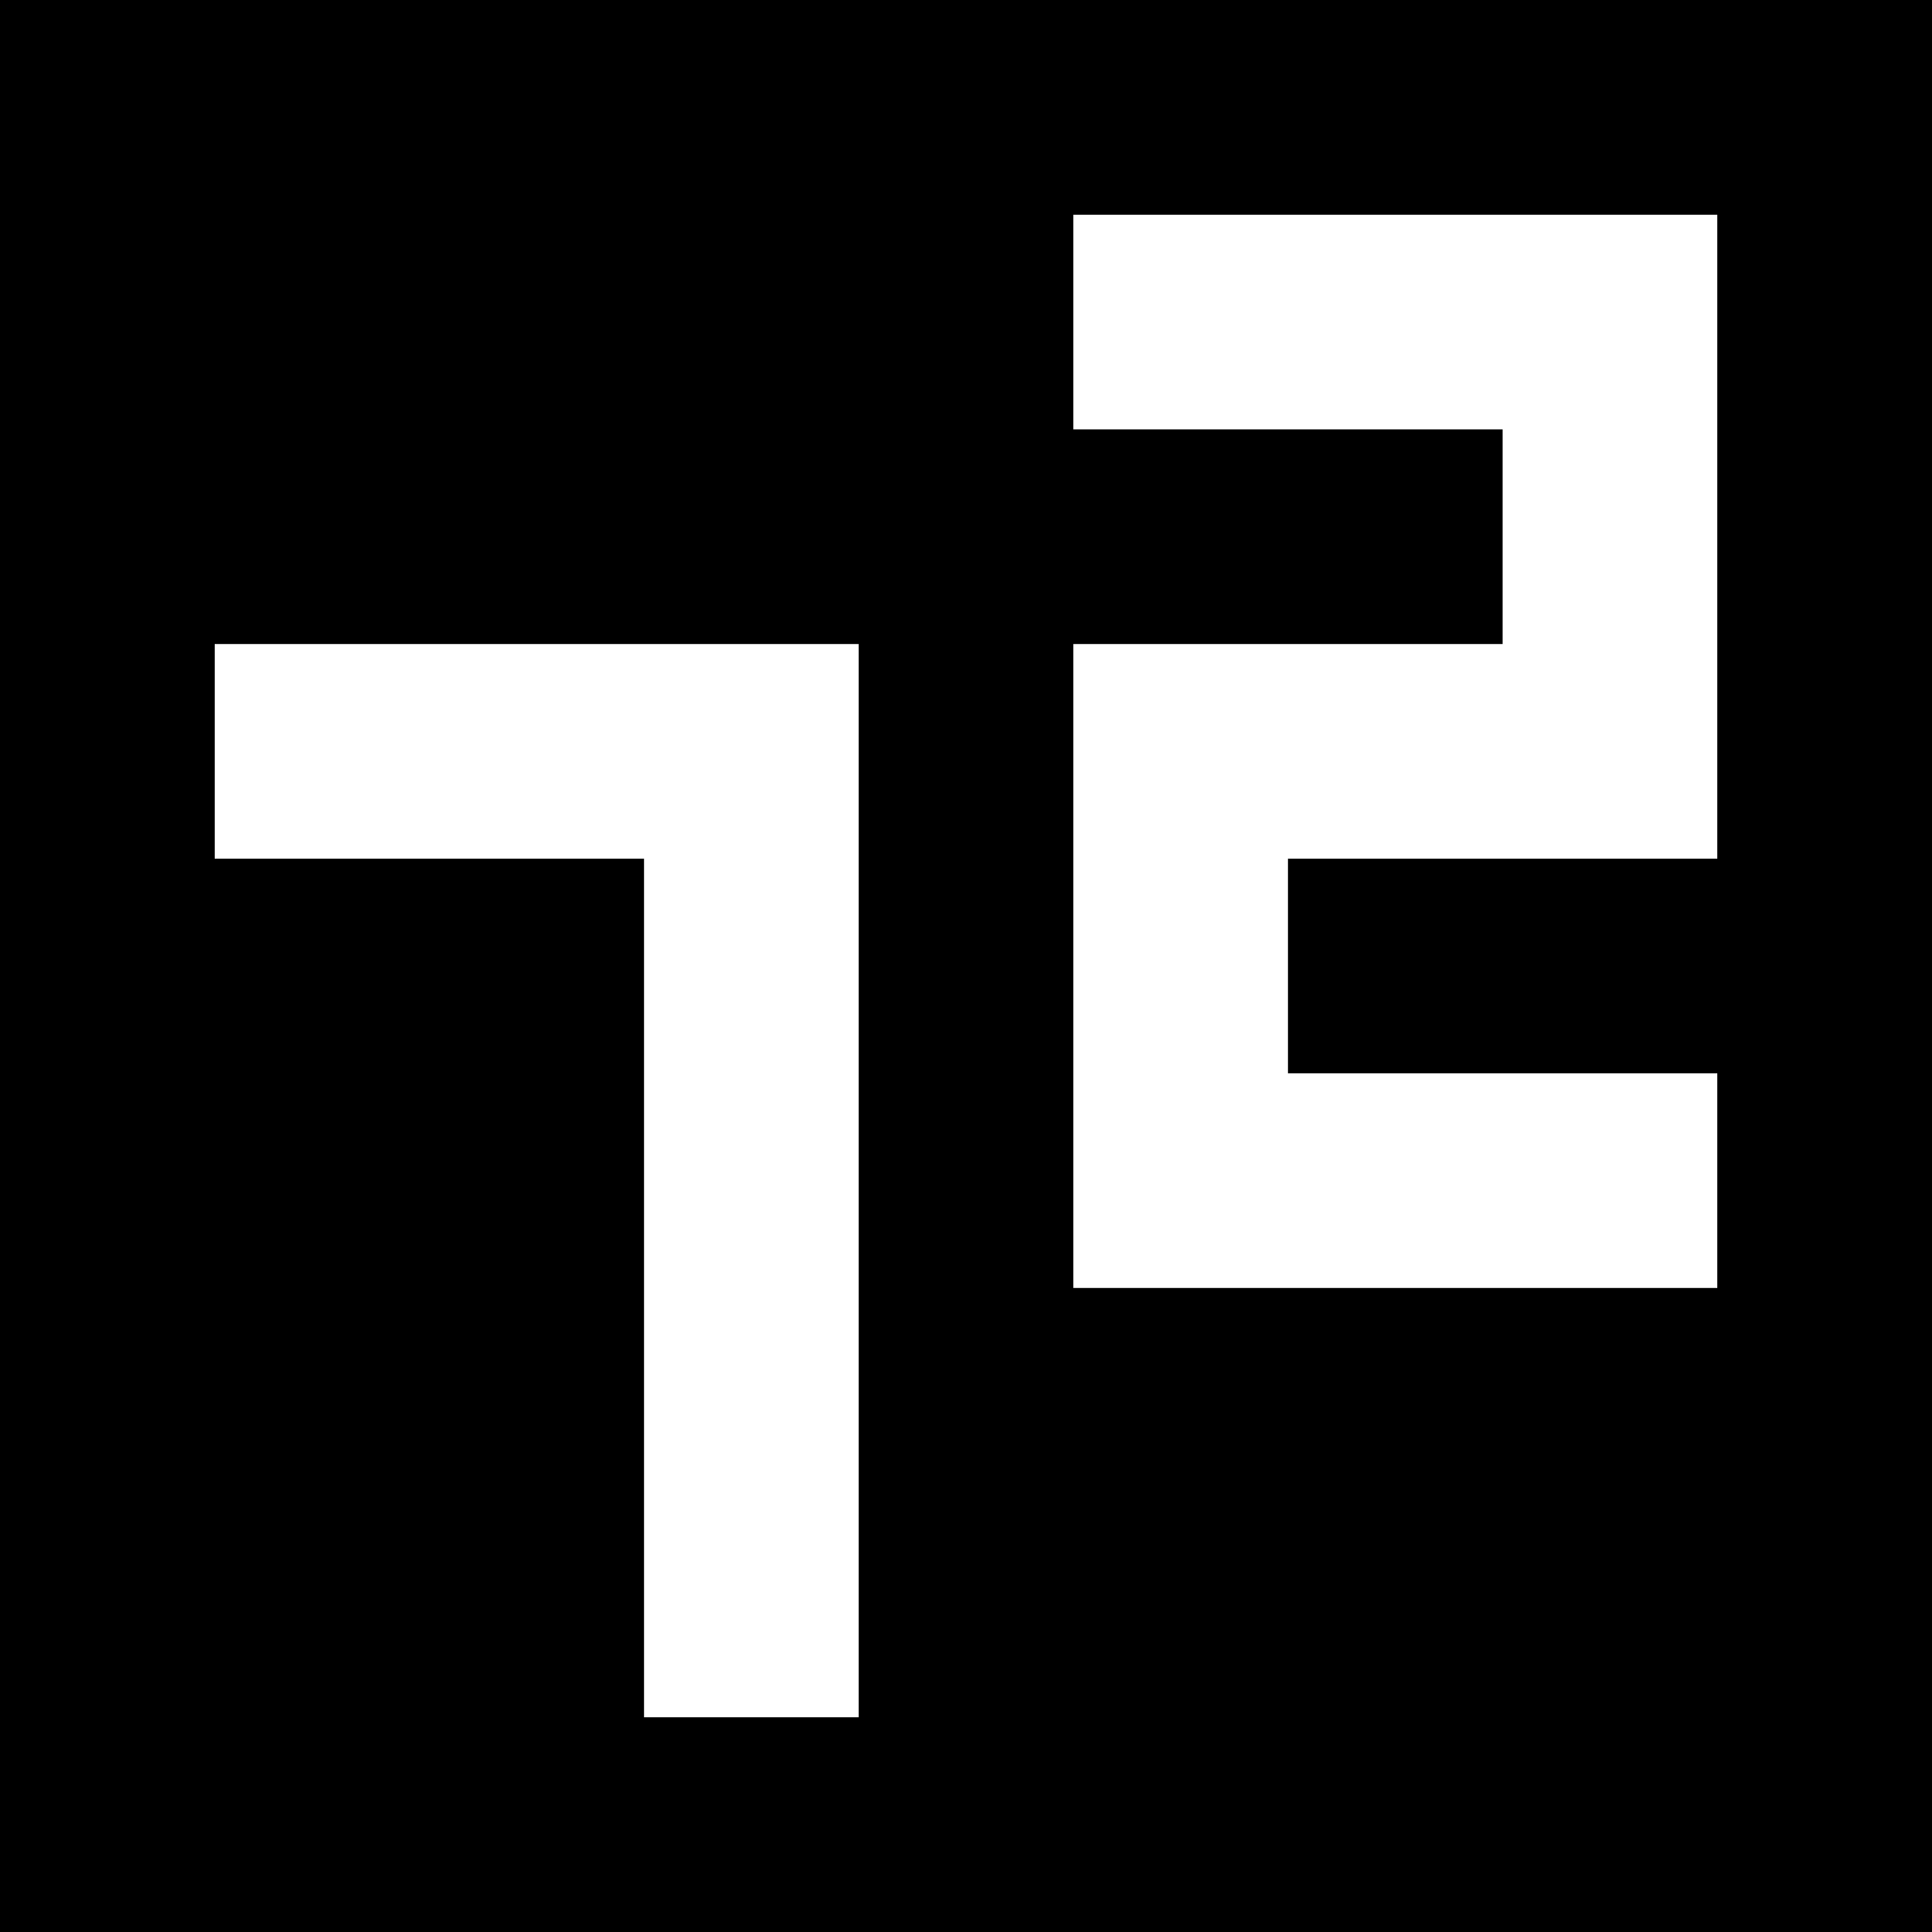
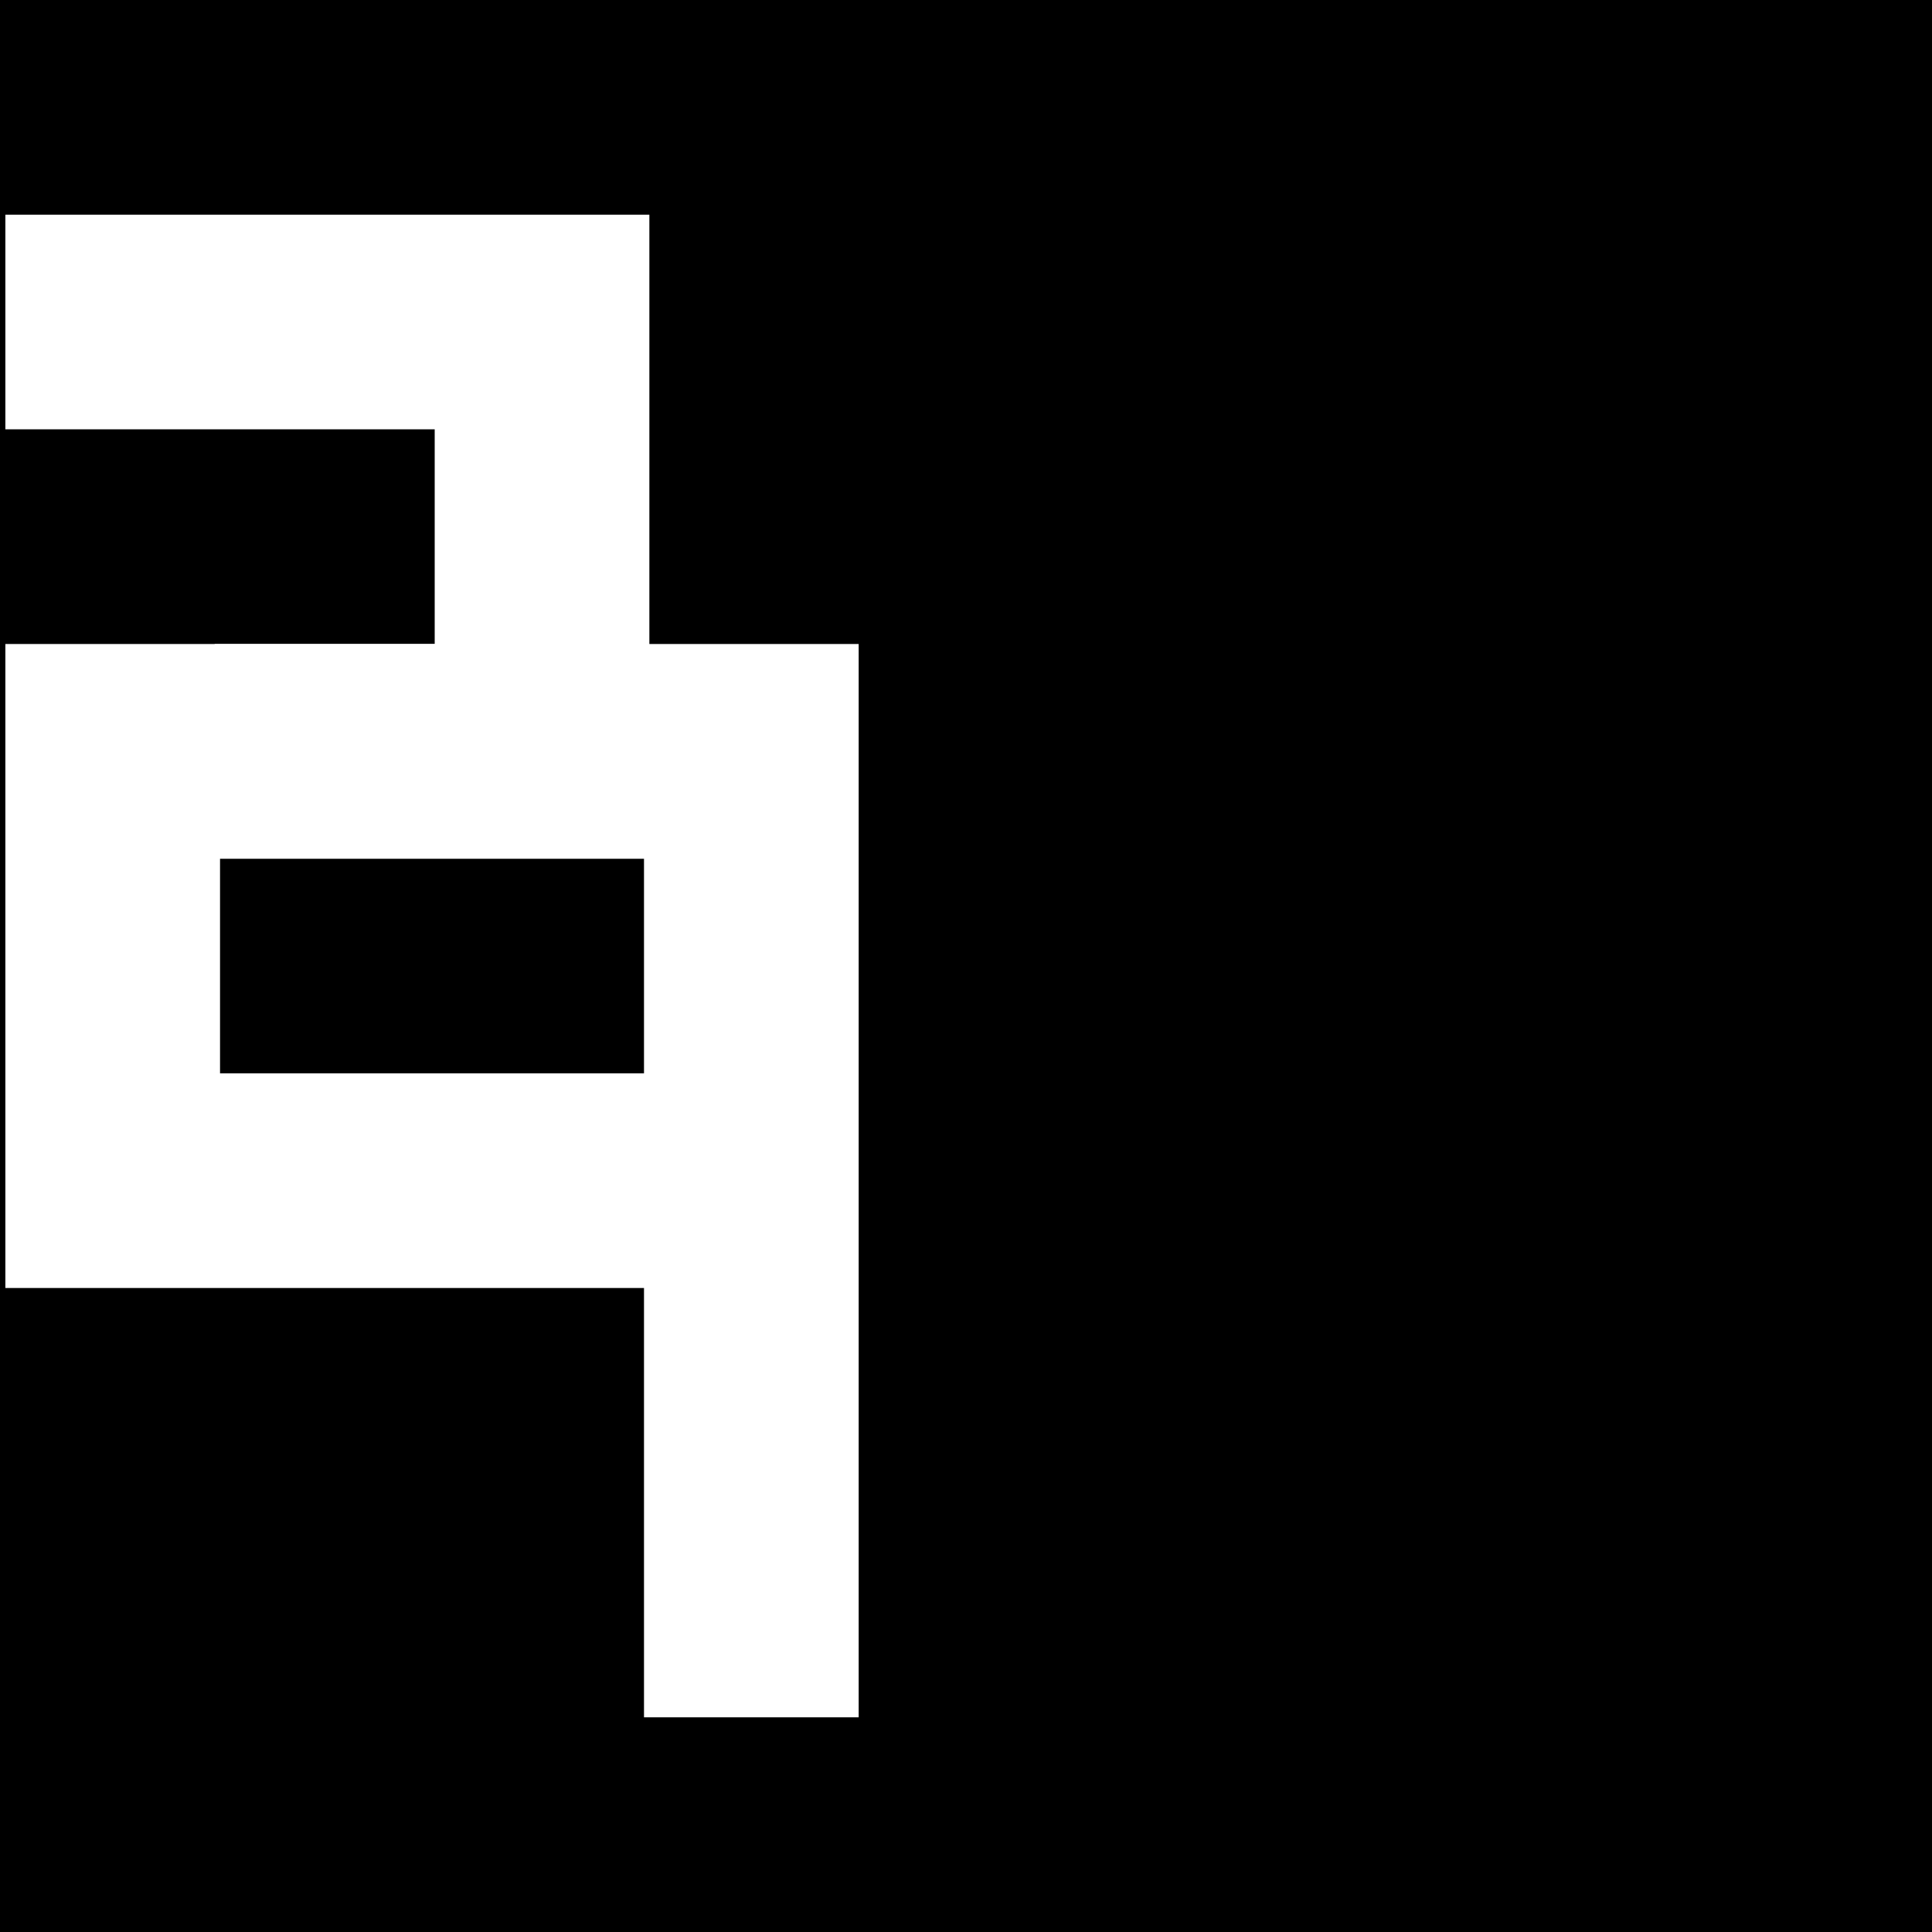
- <svg xmlns="http://www.w3.org/2000/svg" version="1.1" id="Layer_1" x="0px" y="0px" viewBox="0 0 9 9" style="enable-background:new 0 0 9 9;" xml:space="preserve">
-   <style type="text/css">
- 	.st0{fill:#FFFFFF;}
- </style>
-   <path d="M0,0v9h9V0H0z" />
-   <path class="st0" d="M4,8H3V4H1V3h3V8z M8,4H6v1h2v1H5V3h2V2H5V1h3V4z" />
+ <svg xmlns="http://www.w3.org/2000/svg" xmlns:xlink="http://www.w3.org/1999/xlink" preserveAspectRatio="xMidYMid meet" width="90" height="90" viewBox="0 0 90 90" style="width:100%;height:100%">
+   <defs>
+     <animateMotion repeatCount="indefinite" dur="6s" begin="0s" xlink:href="#_R_G_L_1_G" fill="freeze" keyTimes="0;0.028;0.25;0.556;0.722;1" path="M50 0 C50,0 50,0 50,0 C50,0 50,-540 50,-540 C50,-540 50,-540 50,-540 C50,-540 50,-360 50,-360 C50,-360 50,-360 50,-360 " keyPoints="0;0;0.75;0.75;1;1" keySplines="0.5 0 0 1;0.5 0 0 1;1 1 0.5 0.5;0.5 0 0 1;0 0 0 0" calcMode="spline" />
+     <animateMotion repeatCount="indefinite" dur="6s" begin="0s" xlink:href="#_R_G_L_0_G" fill="freeze" keyTimes="0;0.042;0.264;0.542;0.708;1" path="M0 0 C0,0 0,0 0,0 C0,0 0,-540 0,-540 C0,-540 0,-540 0,-540 C0,-540 0,-360 0,-360 C0,-360 0,-360 0,-360 " keyPoints="0;0;0.75;0.75;1;1" keySplines="0.5 0 0 1;0.5 0 0 1;1 1 0.5 0.5;0.5 0 0 1;0 0 0 0" calcMode="spline" />
+     <animate attributeType="XML" attributeName="opacity" dur="6s" from="0" to="1" xlink:href="#time_group" />
+   </defs>
+   <g id="_R_G">
+     <g id="_R_G_L_2_G">
+       <rect id="_R_G_L_2_G_S" fill="#000000" width="90" height="90" />
+     </g>
+     <g id="_R_G_L_1_G">
+       <path id="_R_G_L_1_G_D_0_P_0" fill="#ffffff" fill-opacity="1" fill-rule="nonzero" d=" M0.25 20 C0.25,20 20.25,20 20.25,20 C20.25,20 20.25,30 20.25,30 C20.25,30 0.25,30 0.25,30 C0.25,30 0.25,60 0.25,60 C0.25,60 30.25,60 30.25,60 C30.25,60 30.25,50 30.25,50 C30.25,50 10.25,50 10.25,50 C10.25,50 10.25,40 10.25,40 C10.25,40 30.25,40 30.25,40 C30.25,40 30.25,10 30.25,10 C30.25,10 0.25,10 0.25,10 C0.25,10 0.25,20 0.25,20z " />
+       <path id="_R_G_L_1_G_D_1_P_0" fill="#ffffff" fill-opacity="1" fill-rule="nonzero" d=" M0.25 110 C0.25,110 20.25,110 20.25,110 C20.25,110 20.25,120 20.25,120 C20.25,120 0.25,120 0.25,120 C0.25,120 0.25,150 0.25,150 C0.25,150 30.25,150 30.25,150 C30.25,150 30.25,140 30.25,140 C30.25,140 10.25,140 10.25,140 C10.25,140 10.25,130 10.25,130 C10.25,130 30.25,130 30.25,130 C30.25,130 30.25,100 30.25,100 C30.25,100 0.25,100 0.25,100 C0.25,100 0.25,110 0.25,110z " />
+       <path id="_R_G_L_1_G_D_2_P_0" fill="#ffffff" fill-opacity="1" fill-rule="nonzero" d=" M0.25 200 C0.25,200 20.25,200 20.25,200 C20.25,200 20.25,210 20.25,210 C20.25,210 0.25,210 0.25,210 C0.25,210 0.25,240 0.25,240 C0.25,240 30.25,240 30.25,240 C30.25,240 30.25,230 30.25,230 C30.25,230 10.25,230 10.25,230 C10.25,230 10.25,220 10.25,220 C10.25,220 30.25,220 30.25,220 C30.25,220 30.25,190 30.25,190 C30.25,190 0.25,190 0.25,190 C0.25,190 0.25,200 0.25,200z " />
+       <path id="_R_G_L_1_G_D_3_P_0" fill="#ffffff" fill-opacity="1" fill-rule="nonzero" d=" M0.25 290 C0.25,290 20.25,290 20.25,290 C20.25,290 20.25,300 20.25,300 C20.25,300 0.25,300 0.25,300 C0.25,300 0.25,330 0.25,330 C0.25,330 30.25,330 30.25,330 C30.25,330 30.25,320 30.25,320 C30.25,320 10.25,320 10.25,320 C10.25,320 10.25,310 10.25,310 C10.25,310 30.25,310 30.25,310 C30.25,310 30.25,280 30.25,280 C30.25,280 0.25,280 0.25,280 C0.25,280 0.25,290 0.25,290z " />
+       <path id="_R_G_L_1_G_D_4_P_0" fill="#ffffff" fill-opacity="1" fill-rule="nonzero" d=" M0.25 380 C0.25,380 20.25,380 20.25,380 C20.25,380 20.25,390 20.25,390 C20.25,390 0.25,390 0.25,390 C0.25,390 0.25,420 0.25,420 C0.25,420 30.25,420 30.25,420 C30.25,420 30.25,410 30.25,410 C30.25,410 10.25,410 10.25,410 C10.25,410 10.25,400 10.25,400 C10.25,400 30.25,400 30.25,400 C30.25,400 30.25,370 30.25,370 C30.25,370 0.25,370 0.25,370 C0.25,370 0.25,380 0.25,380z " />
+       <path id="_R_G_L_1_G_D_5_P_0" fill="#ffffff" fill-opacity="1" fill-rule="nonzero" d=" M0.25 470 C0.25,470 20.25,470 20.25,470 C20.25,470 20.25,480 20.25,480 C20.25,480 0.25,480 0.25,480 C0.25,480 0.25,510 0.25,510 C0.25,510 30.25,510 30.25,510 C30.25,510 30.25,500 30.25,500 C30.25,500 10.25,500 10.25,500 C10.25,500 10.25,490 10.25,490 C10.25,490 30.25,490 30.25,490 C30.25,490 30.25,460 30.25,460 C30.25,460 0.25,460 0.25,460 C0.25,460 0.25,470 0.25,470z " />
+       <path id="_R_G_L_1_G_D_6_P_0" fill="#ffffff" fill-opacity="1" fill-rule="nonzero" d=" M0.25 560 C0.25,560 20.25,560 20.25,560 C20.25,560 20.25,570 20.25,570 C20.25,570 0.25,570 0.25,570 C0.25,570 0.25,600 0.25,600 C0.25,600 30.25,600 30.25,600 C30.25,600 30.25,590 30.25,590 C30.25,590 10.25,590 10.25,590 C10.25,590 10.25,580 10.25,580 C10.25,580 30.25,580 30.25,580 C30.25,580 30.25,550 30.25,550 C30.25,550 0.25,550 0.25,550 C0.25,550 0.25,560 0.25,560z " />
+     </g>
+     <g id="_R_G_L_0_G">
+       <path id="_R_G_L_0_G_D_0_P_0" fill="#ffffff" fill-opacity="1" fill-rule="nonzero" d=" M10 40 C10,40 30,40 30,40 C30,40 30,80 30,80 C30,80 40,80 40,80 C40,80 40,30 40,30 C40,30 10,30 10,30 C10,30 10,40 10,40z " />
+       <path id="_R_G_L_0_G_D_1_P_0" fill="#ffffff" fill-opacity="1" fill-rule="nonzero" d=" M10 130 C10,130 30,130 30,130 C30,130 30,170 30,170 C30,170 40,170 40,170 C40,170 40,120 40,120 C40,120 10,120 10,120 C10,120 10,130 10,130z " />
+       <path id="_R_G_L_0_G_D_2_P_0" fill="#ffffff" fill-opacity="1" fill-rule="nonzero" d=" M10 220 C10,220 30,220 30,220 C30,220 30,260 30,260 C30,260 40,260 40,260 C40,260 40,210 40,210 C40,210 10,210 10,210 C10,210 10,220 10,220z " />
+       <path id="_R_G_L_0_G_D_3_P_0" fill="#ffffff" fill-opacity="1" fill-rule="nonzero" d=" M10 310 C10,310 30,310 30,310 C30,310 30,350 30,350 C30,350 40,350 40,350 C40,350 40,300 40,300 C40,300 10,300 10,300 C10,300 10,310 10,310z " />
+       <path id="_R_G_L_0_G_D_4_P_0" fill="#ffffff" fill-opacity="1" fill-rule="nonzero" d=" M10 400 C10,400 30,400 30,400 C30,400 30,440 30,440 C30,440 40,440 40,440 C40,440 40,390 40,390 C40,390 10,390 10,390 C10,390 10,400 10,400z " />
+       <path id="_R_G_L_0_G_D_5_P_0" fill="#ffffff" fill-opacity="1" fill-rule="nonzero" d=" M10 490 C10,490 30,490 30,490 C30,490 30,530 30,530 C30,530 40,530 40,530 C40,530 40,480 40,480 C40,480 10,480 10,480 C10,480 10,490 10,490z " />
+       <path id="_R_G_L_0_G_D_6_P_0" fill="#ffffff" fill-opacity="1" fill-rule="nonzero" d=" M10 580 C10,580 30,580 30,580 C30,580 30,620 30,620 C30,620 40,620 40,620 C40,620 40,570 40,570 C40,570 10,570 10,570 C10,570 10,580 10,580z " />
+     </g>
+   </g>
+   <g id="time_group" />
</svg>
